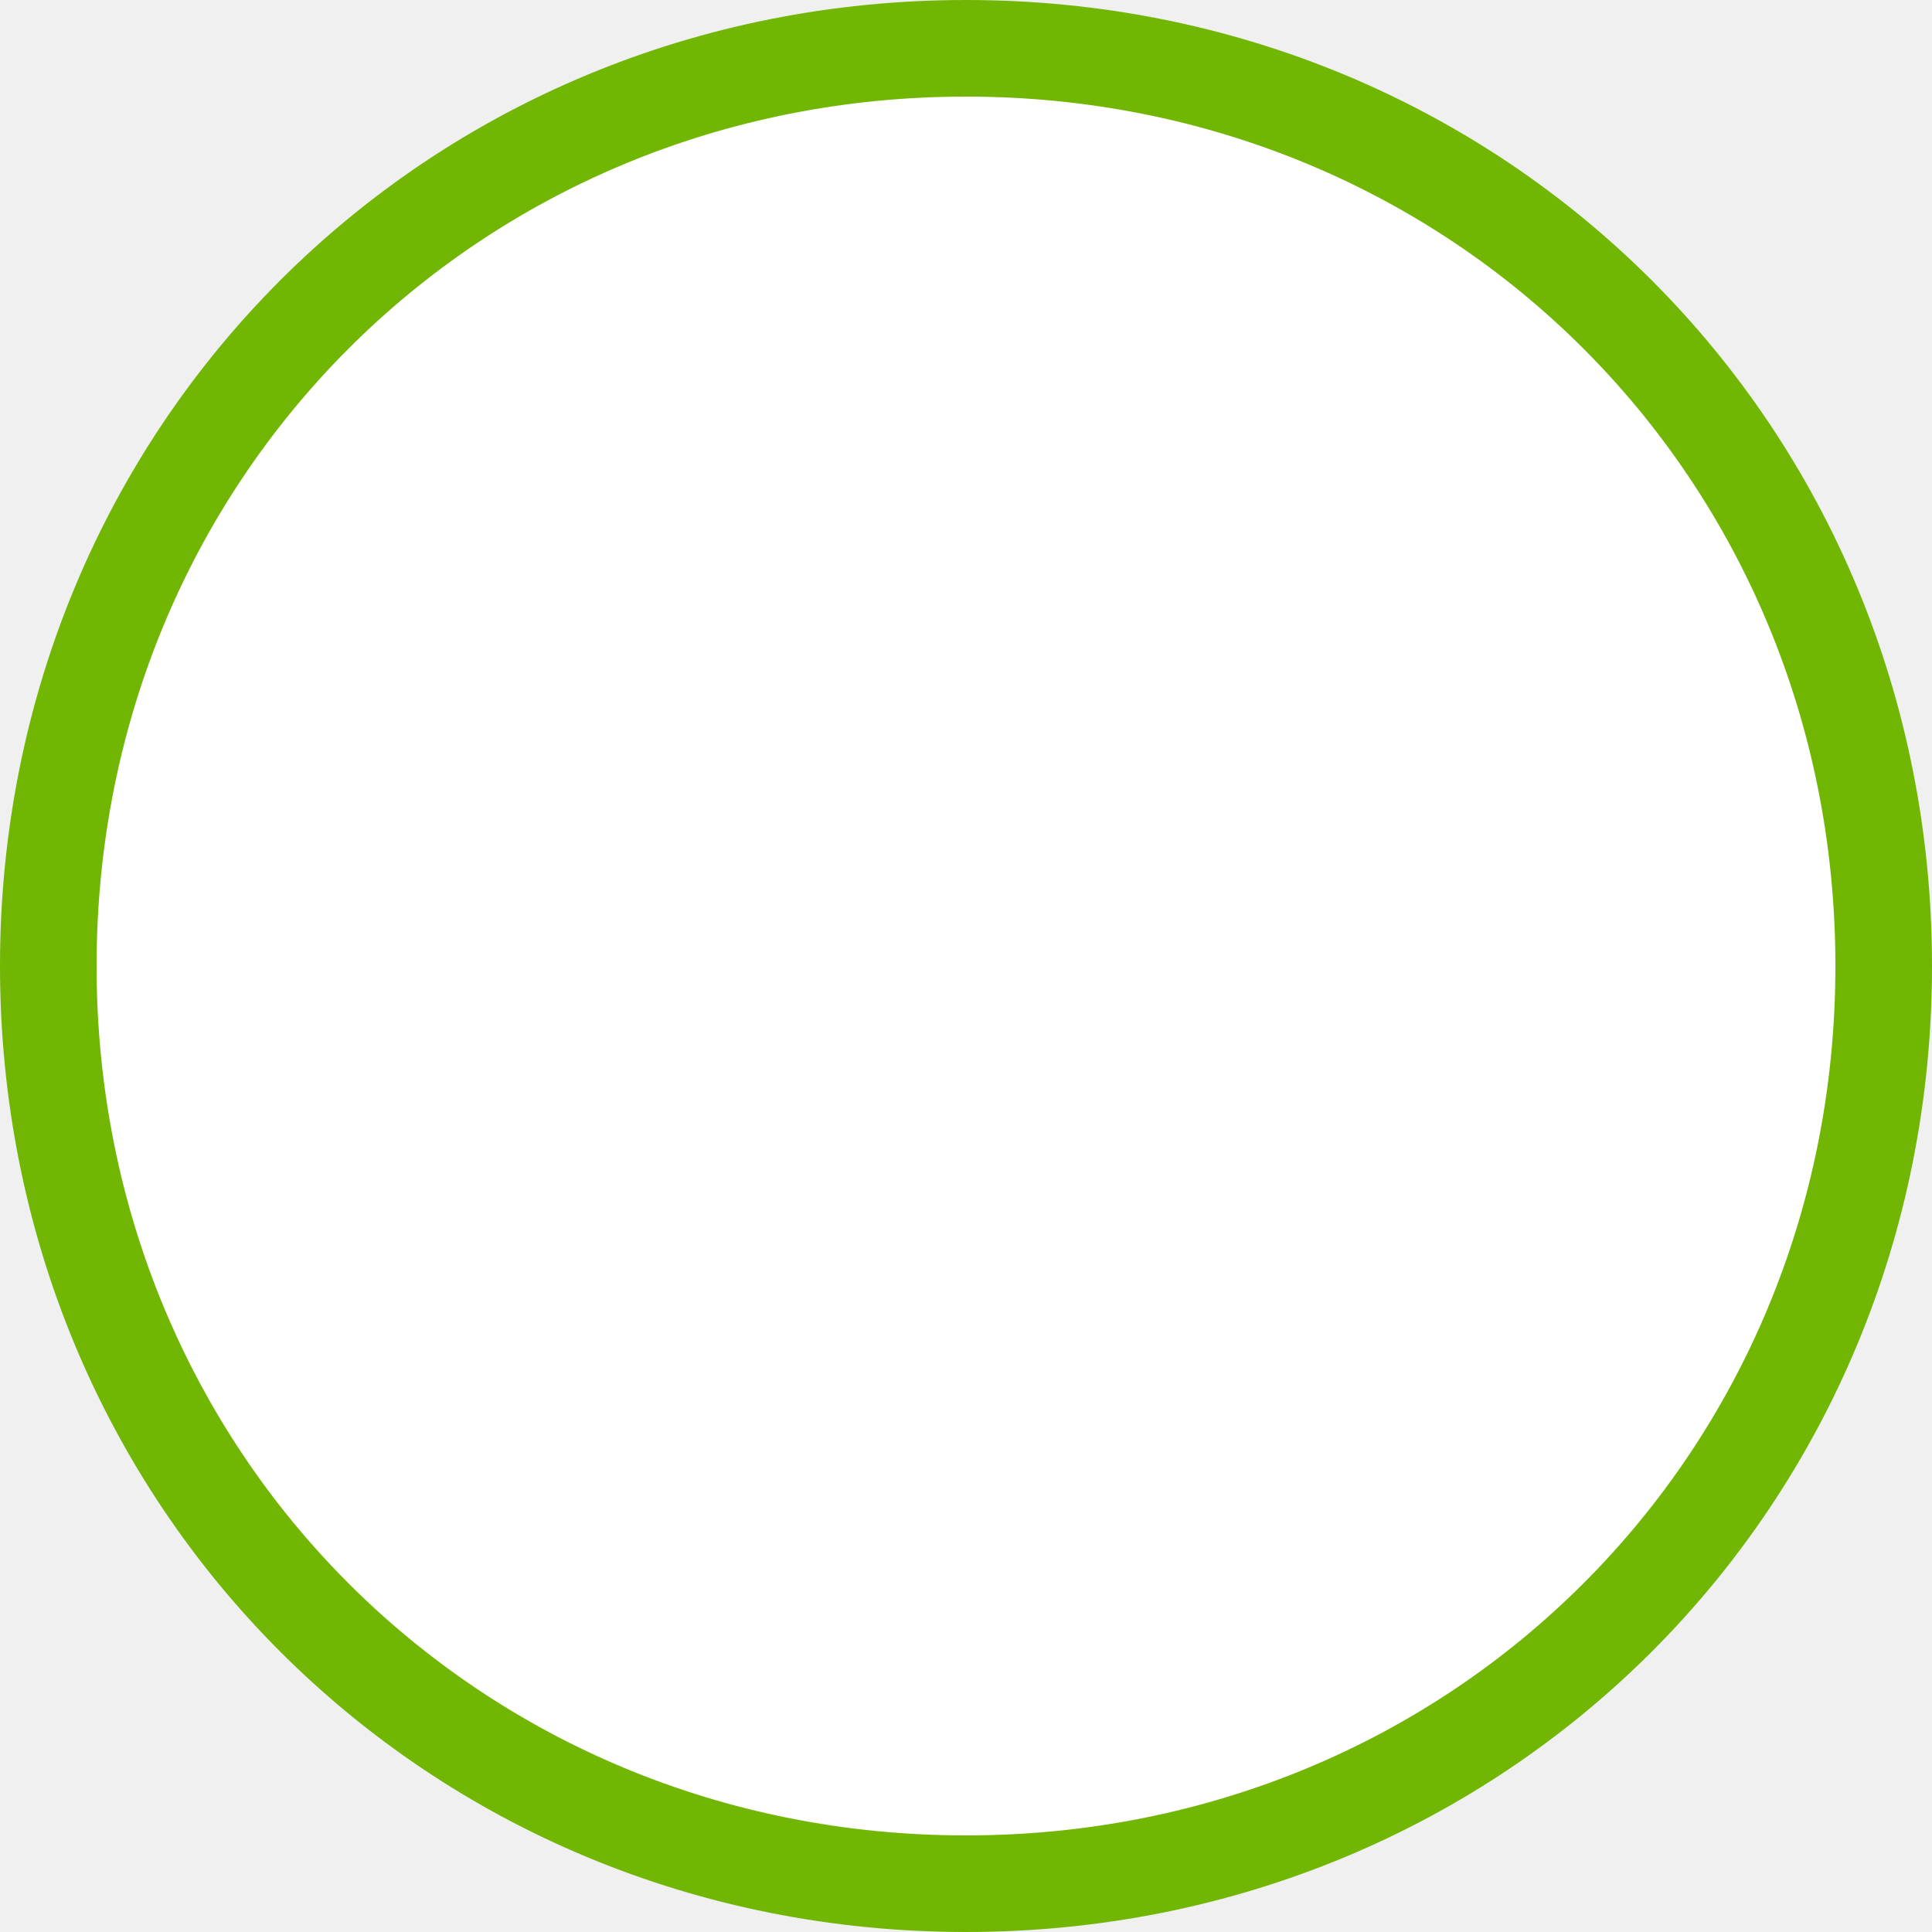
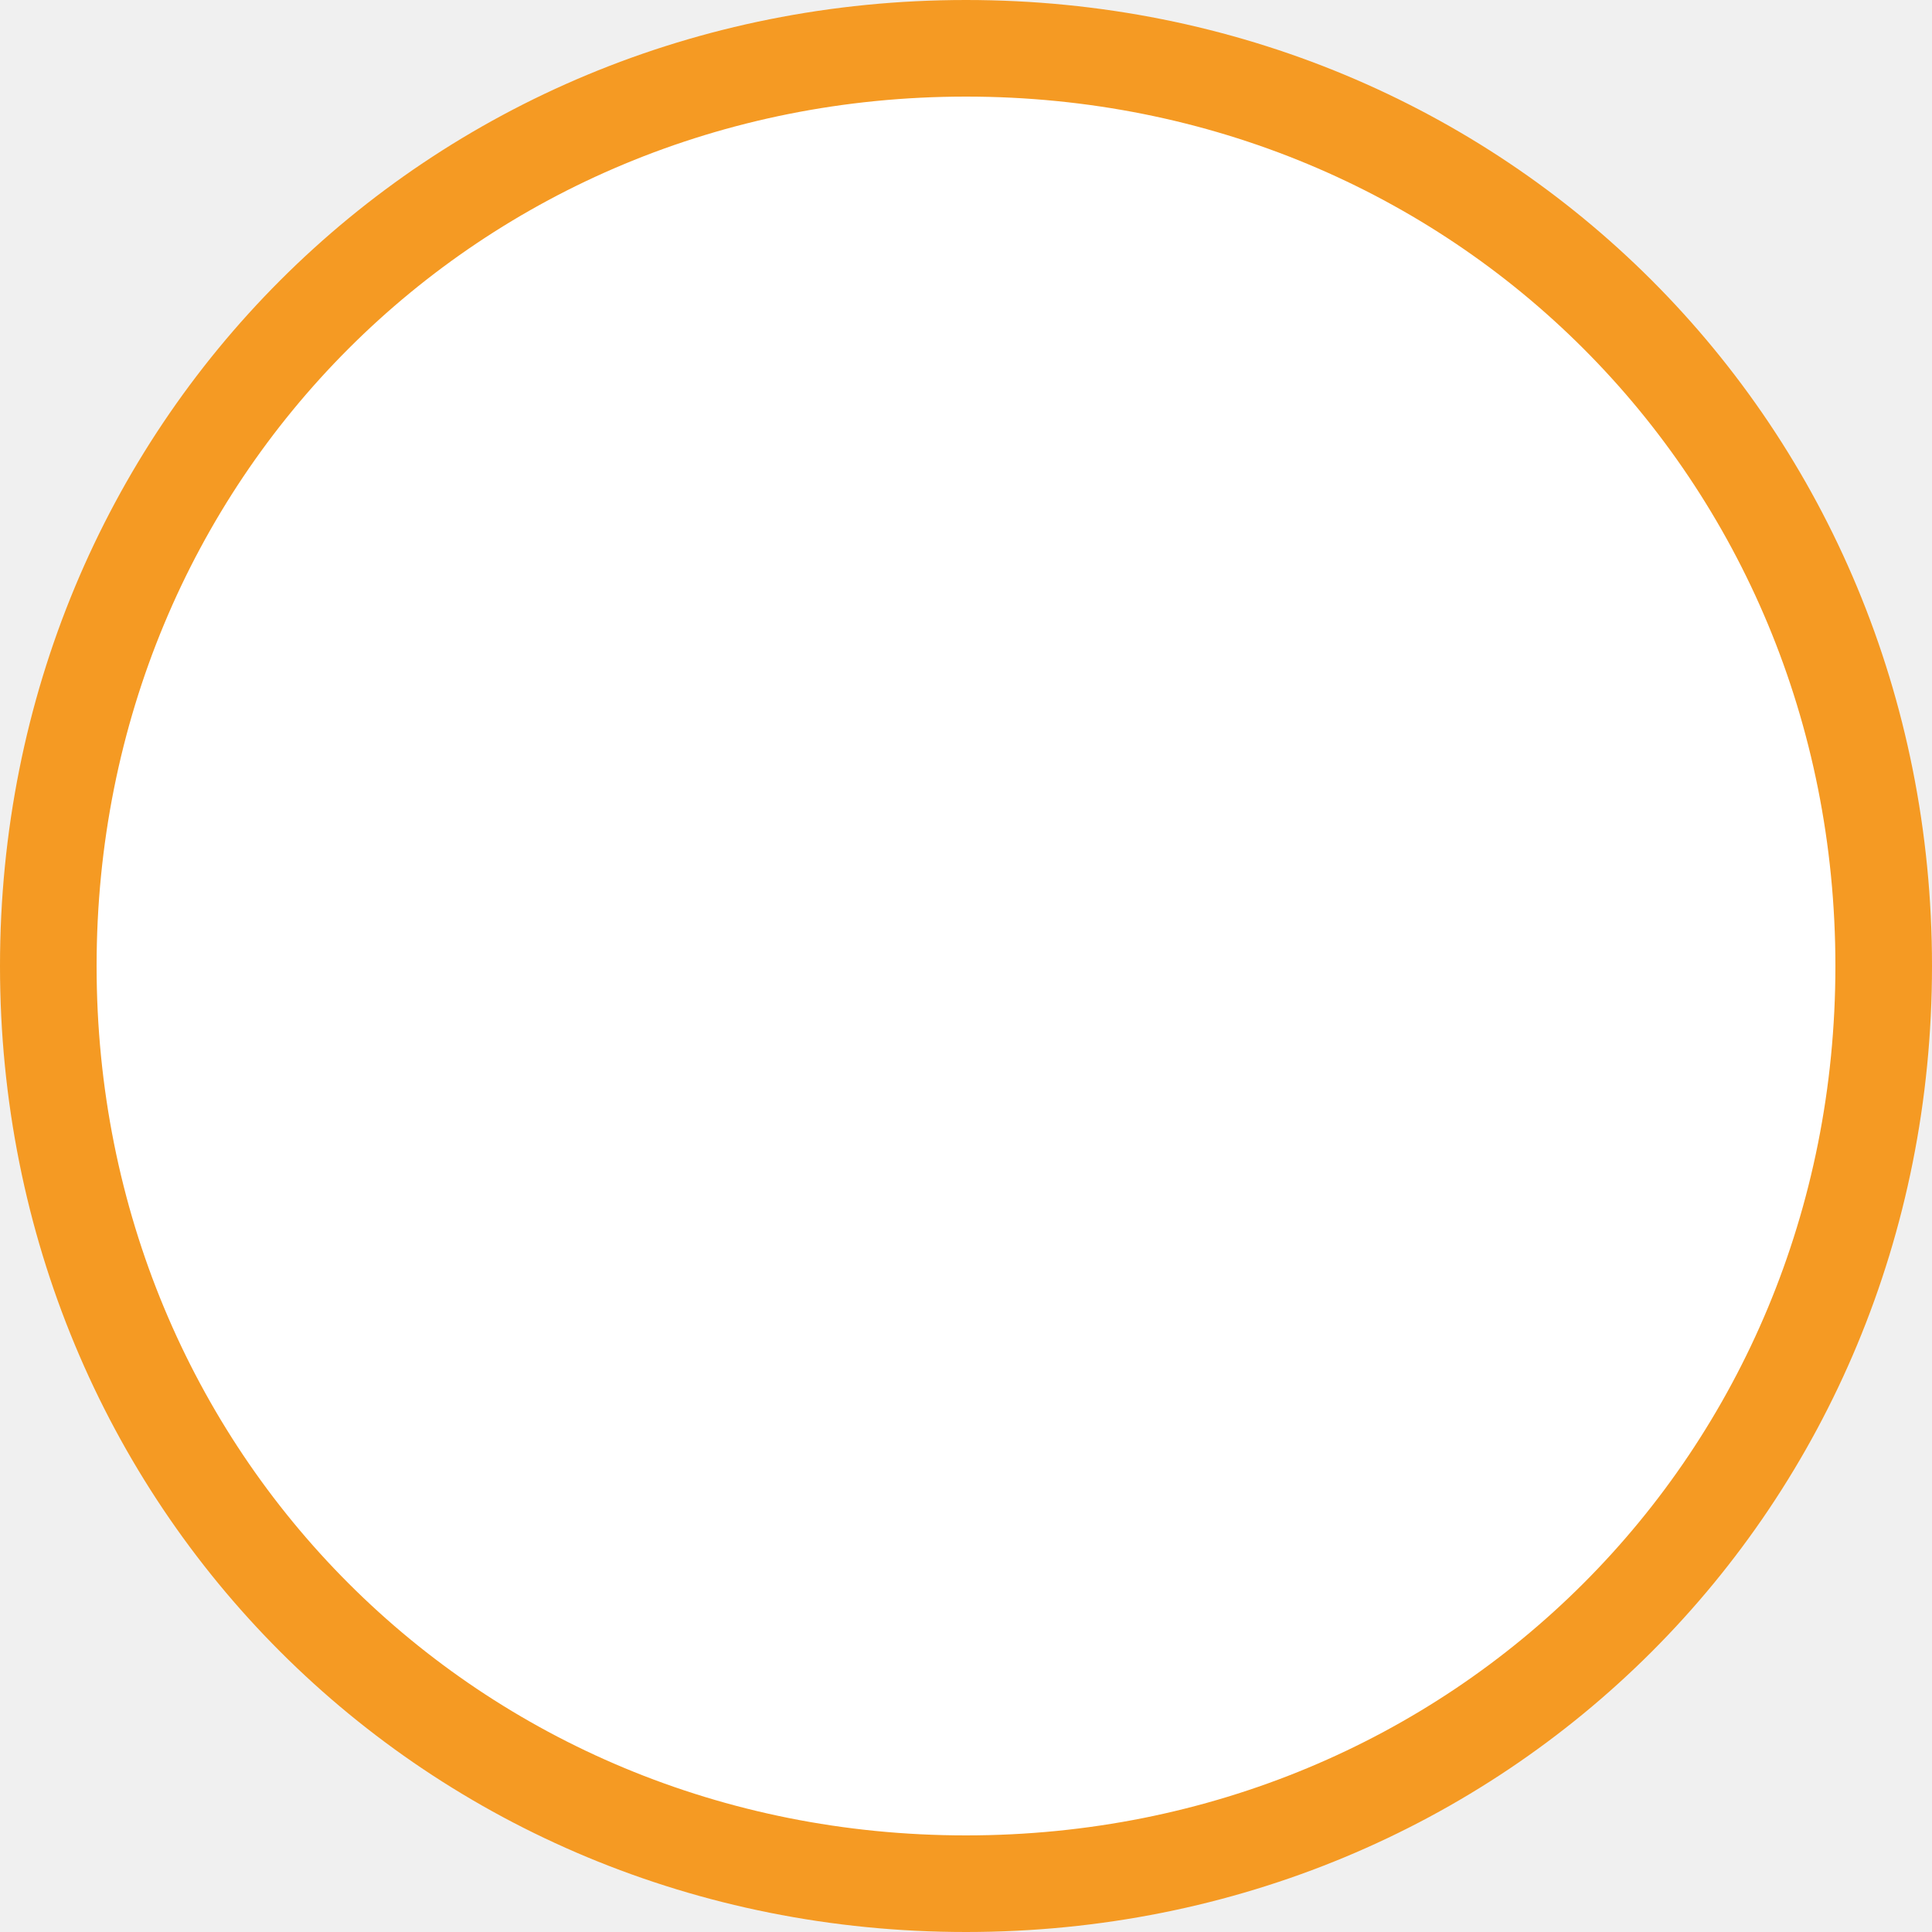
<svg xmlns="http://www.w3.org/2000/svg" version="1.1" width="120px" height="120px">
-   <g transform="matrix(1 0 0 1 -600 -158 )">
-     <path d="M 660 163  C 690.8 163  715 187.2  715 218  C 715 248.8  690.8 273  660 273  C 629.2 273  605 248.8  605 218  C 605 187.2  629.2 163  660 163  Z " fill-rule="nonzero" fill="#ffffff" stroke="none" />
-     <path d="M 660 161  C 691.92 161  717 186.08  717 218  C 717 249.92  691.92 275  660 275  C 628.08 275  603 249.92  603 218  C 603 186.08  628.08 161  660 161  Z " stroke-width="6" stroke="#70b603" fill="none" />
+   <g transform="matrix(1 0 0 1 -30 -181 )">
+     <path d="M 90 186  C 120.8 186  145 210.2  145 241  C 145 271.8  120.8 296  90 296  C 59.2 296  35 271.8  35 241  C 35 210.2  59.2 186  90 186  Z " fill-rule="nonzero" fill="#ffffff" stroke="none" />
+     <path d="M 90 184  C 121.92 184  147 209.08  147 241  C 147 272.92  121.92 298  90 298  C 58.08 298  33 272.92  33 241  C 33 209.08  58.08 184  90 184  Z " stroke-width="6" stroke="#f59a23" fill="none" />
  </g>
</svg>
